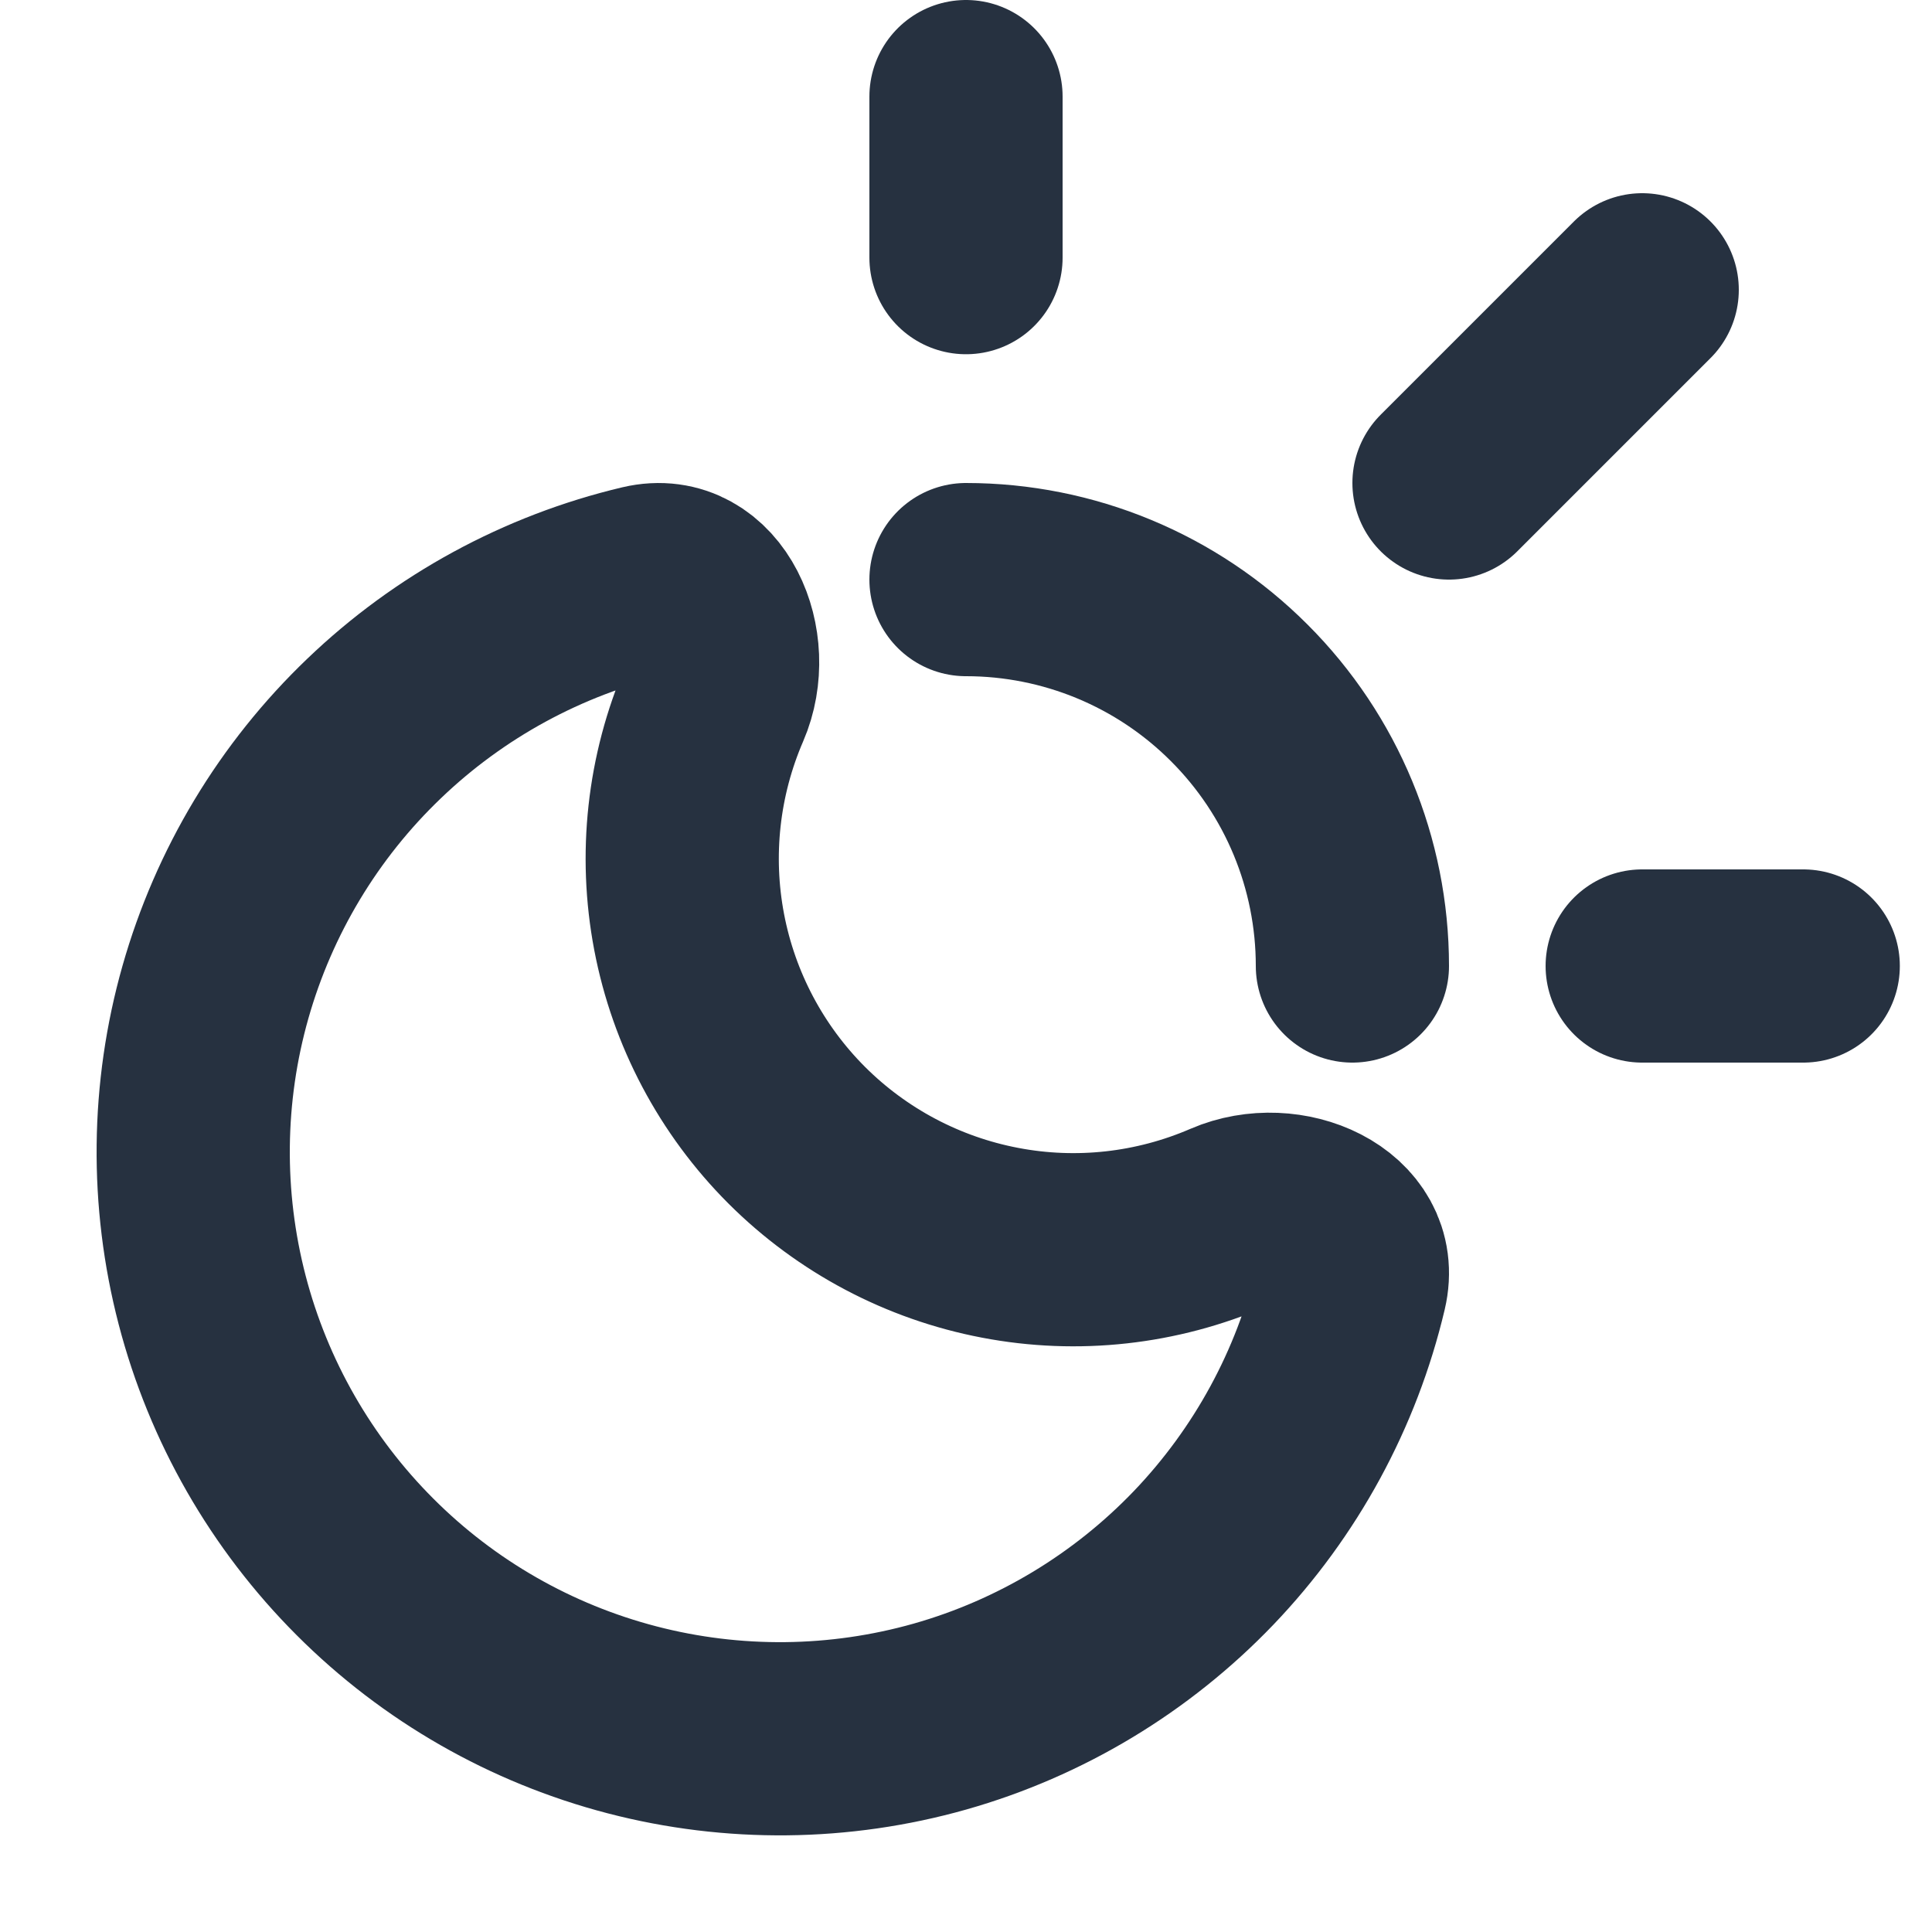
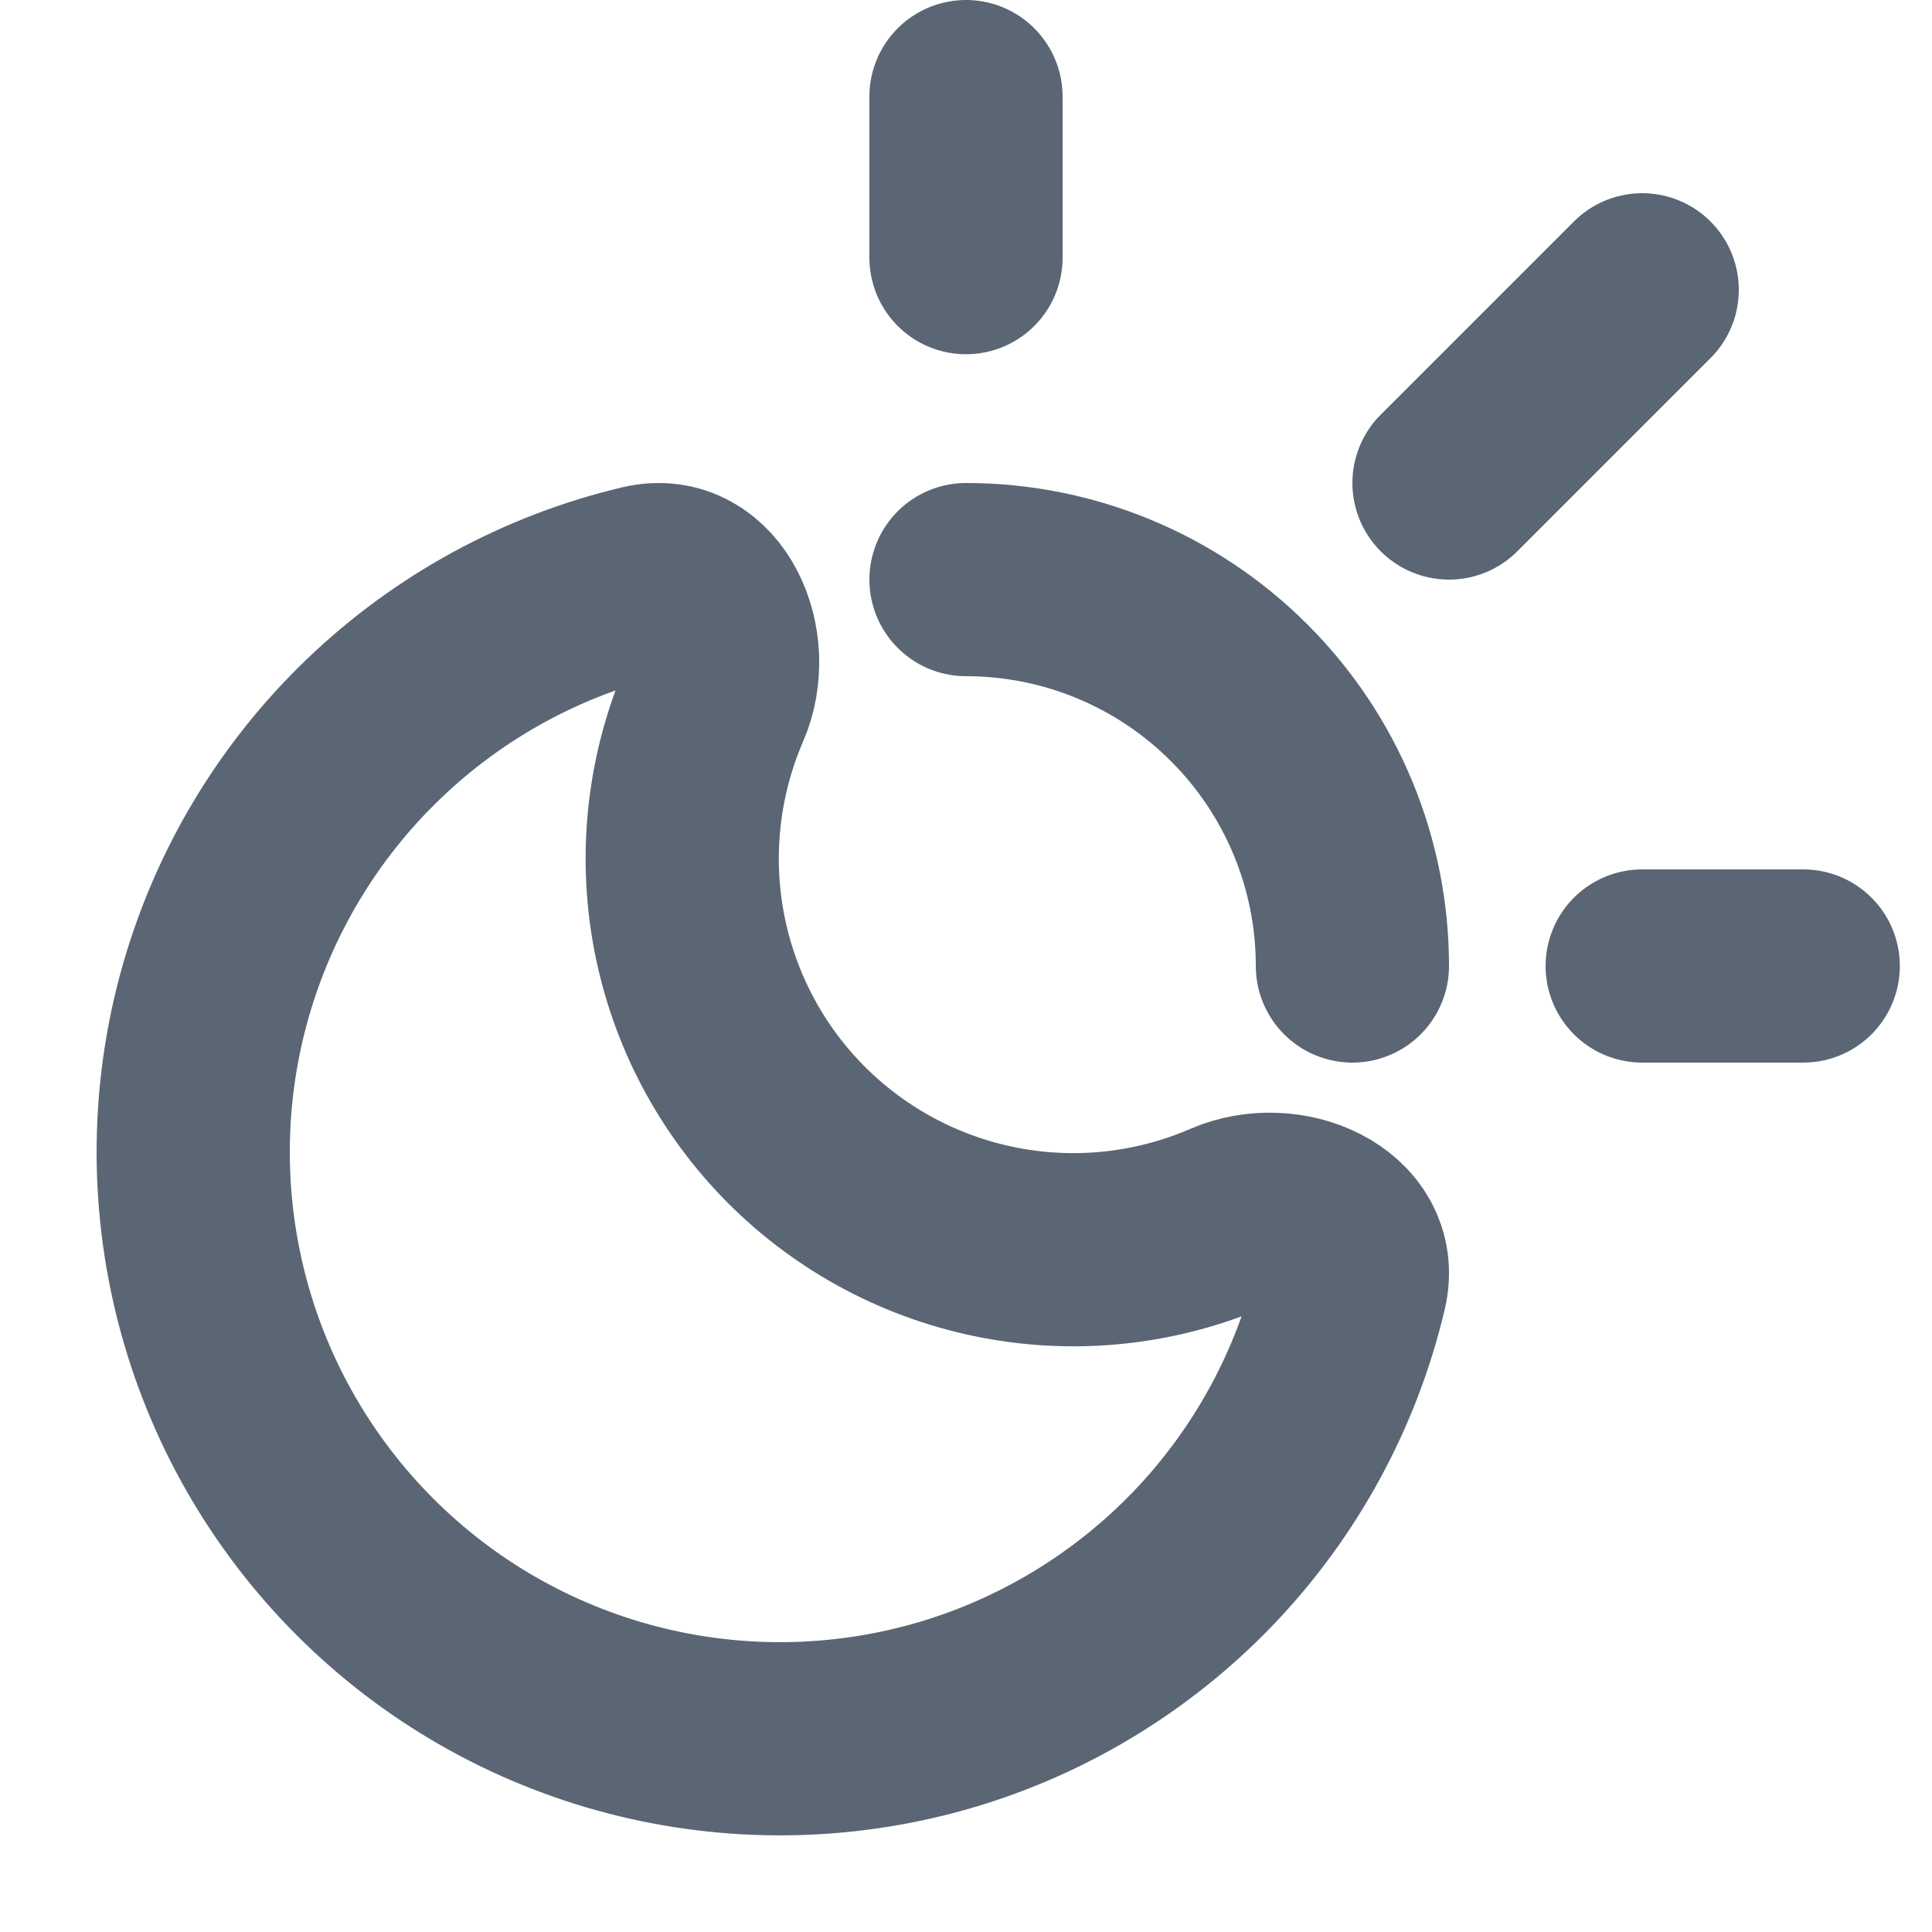
<svg xmlns="http://www.w3.org/2000/svg" width="20" height="20" viewBox="0 0 20 20" fill="none">
-   <path d="M10 1V2.667" stroke="#263140" stroke-width="2" stroke-linecap="round" stroke-linejoin="round" />
-   <path d="M13.982 13.328C13.733 14.38 13.207 15.346 12.46 16.127C11.712 16.907 10.77 17.475 9.73 17.77C8.69 18.064 7.59 18.076 6.544 17.804C5.498 17.532 4.543 16.986 3.779 16.221C3.015 15.457 2.468 14.503 2.196 13.457C1.924 12.411 1.935 11.311 2.23 10.271C2.525 9.231 3.092 8.288 3.873 7.541C4.653 6.793 5.62 6.267 6.671 6.018C7.303 5.869 7.653 6.686 7.395 7.281C7.073 8.026 6.982 8.85 7.134 9.648C7.286 10.445 7.674 11.178 8.248 11.752C8.822 12.325 9.555 12.713 10.352 12.865C11.15 13.018 11.974 12.926 12.719 12.604C13.315 12.346 14.132 12.695 13.982 13.328Z" stroke="#263140" stroke-width="2" stroke-linecap="round" stroke-linejoin="round" />
-   <path d="M14 10C14 8.939 13.579 7.922 12.828 7.172C12.078 6.421 11.061 6 10 6" stroke="#263140" stroke-width="2" stroke-linecap="round" stroke-linejoin="round" />
-   <path d="M17 10H18.667" stroke="#263140" stroke-width="2" stroke-linecap="round" stroke-linejoin="round" />
-   <path d="M15 5L17 3" stroke="#263140" stroke-width="2" stroke-linecap="round" stroke-linejoin="round" />
+   <path d="M10 1V2.667" stroke="#5B6674" stroke-width="2" stroke-linecap="round" stroke-linejoin="round" />
+   <path d="M13.982 13.328C13.733 14.38 13.207 15.346 12.46 16.127C11.712 16.907 10.77 17.475 9.73 17.77C8.69 18.064 7.59 18.076 6.544 17.804C5.498 17.532 4.543 16.986 3.779 16.221C3.015 15.457 2.468 14.503 2.196 13.457C1.924 12.411 1.935 11.311 2.23 10.271C2.525 9.231 3.092 8.288 3.873 7.541C4.653 6.793 5.62 6.267 6.671 6.018C7.303 5.869 7.653 6.686 7.395 7.281C7.073 8.026 6.982 8.85 7.134 9.648C7.286 10.445 7.674 11.178 8.248 11.752C8.822 12.325 9.555 12.713 10.352 12.865C11.15 13.018 11.974 12.926 12.719 12.604C13.315 12.346 14.132 12.695 13.982 13.328Z" stroke="#5B6674" stroke-width="2" stroke-linecap="round" stroke-linejoin="round" />
+   <path d="M14 10C14 8.939 13.579 7.922 12.828 7.172C12.078 6.421 11.061 6 10 6" stroke="#5B6674" stroke-width="2" stroke-linecap="round" stroke-linejoin="round" />
+   <path d="M17 10H18.667" stroke="#5B6674" stroke-width="2" stroke-linecap="round" stroke-linejoin="round" />
+   <path d="M15 5L17 3" stroke="#5B6674" stroke-width="2" stroke-linecap="round" stroke-linejoin="round" />
</svg>
